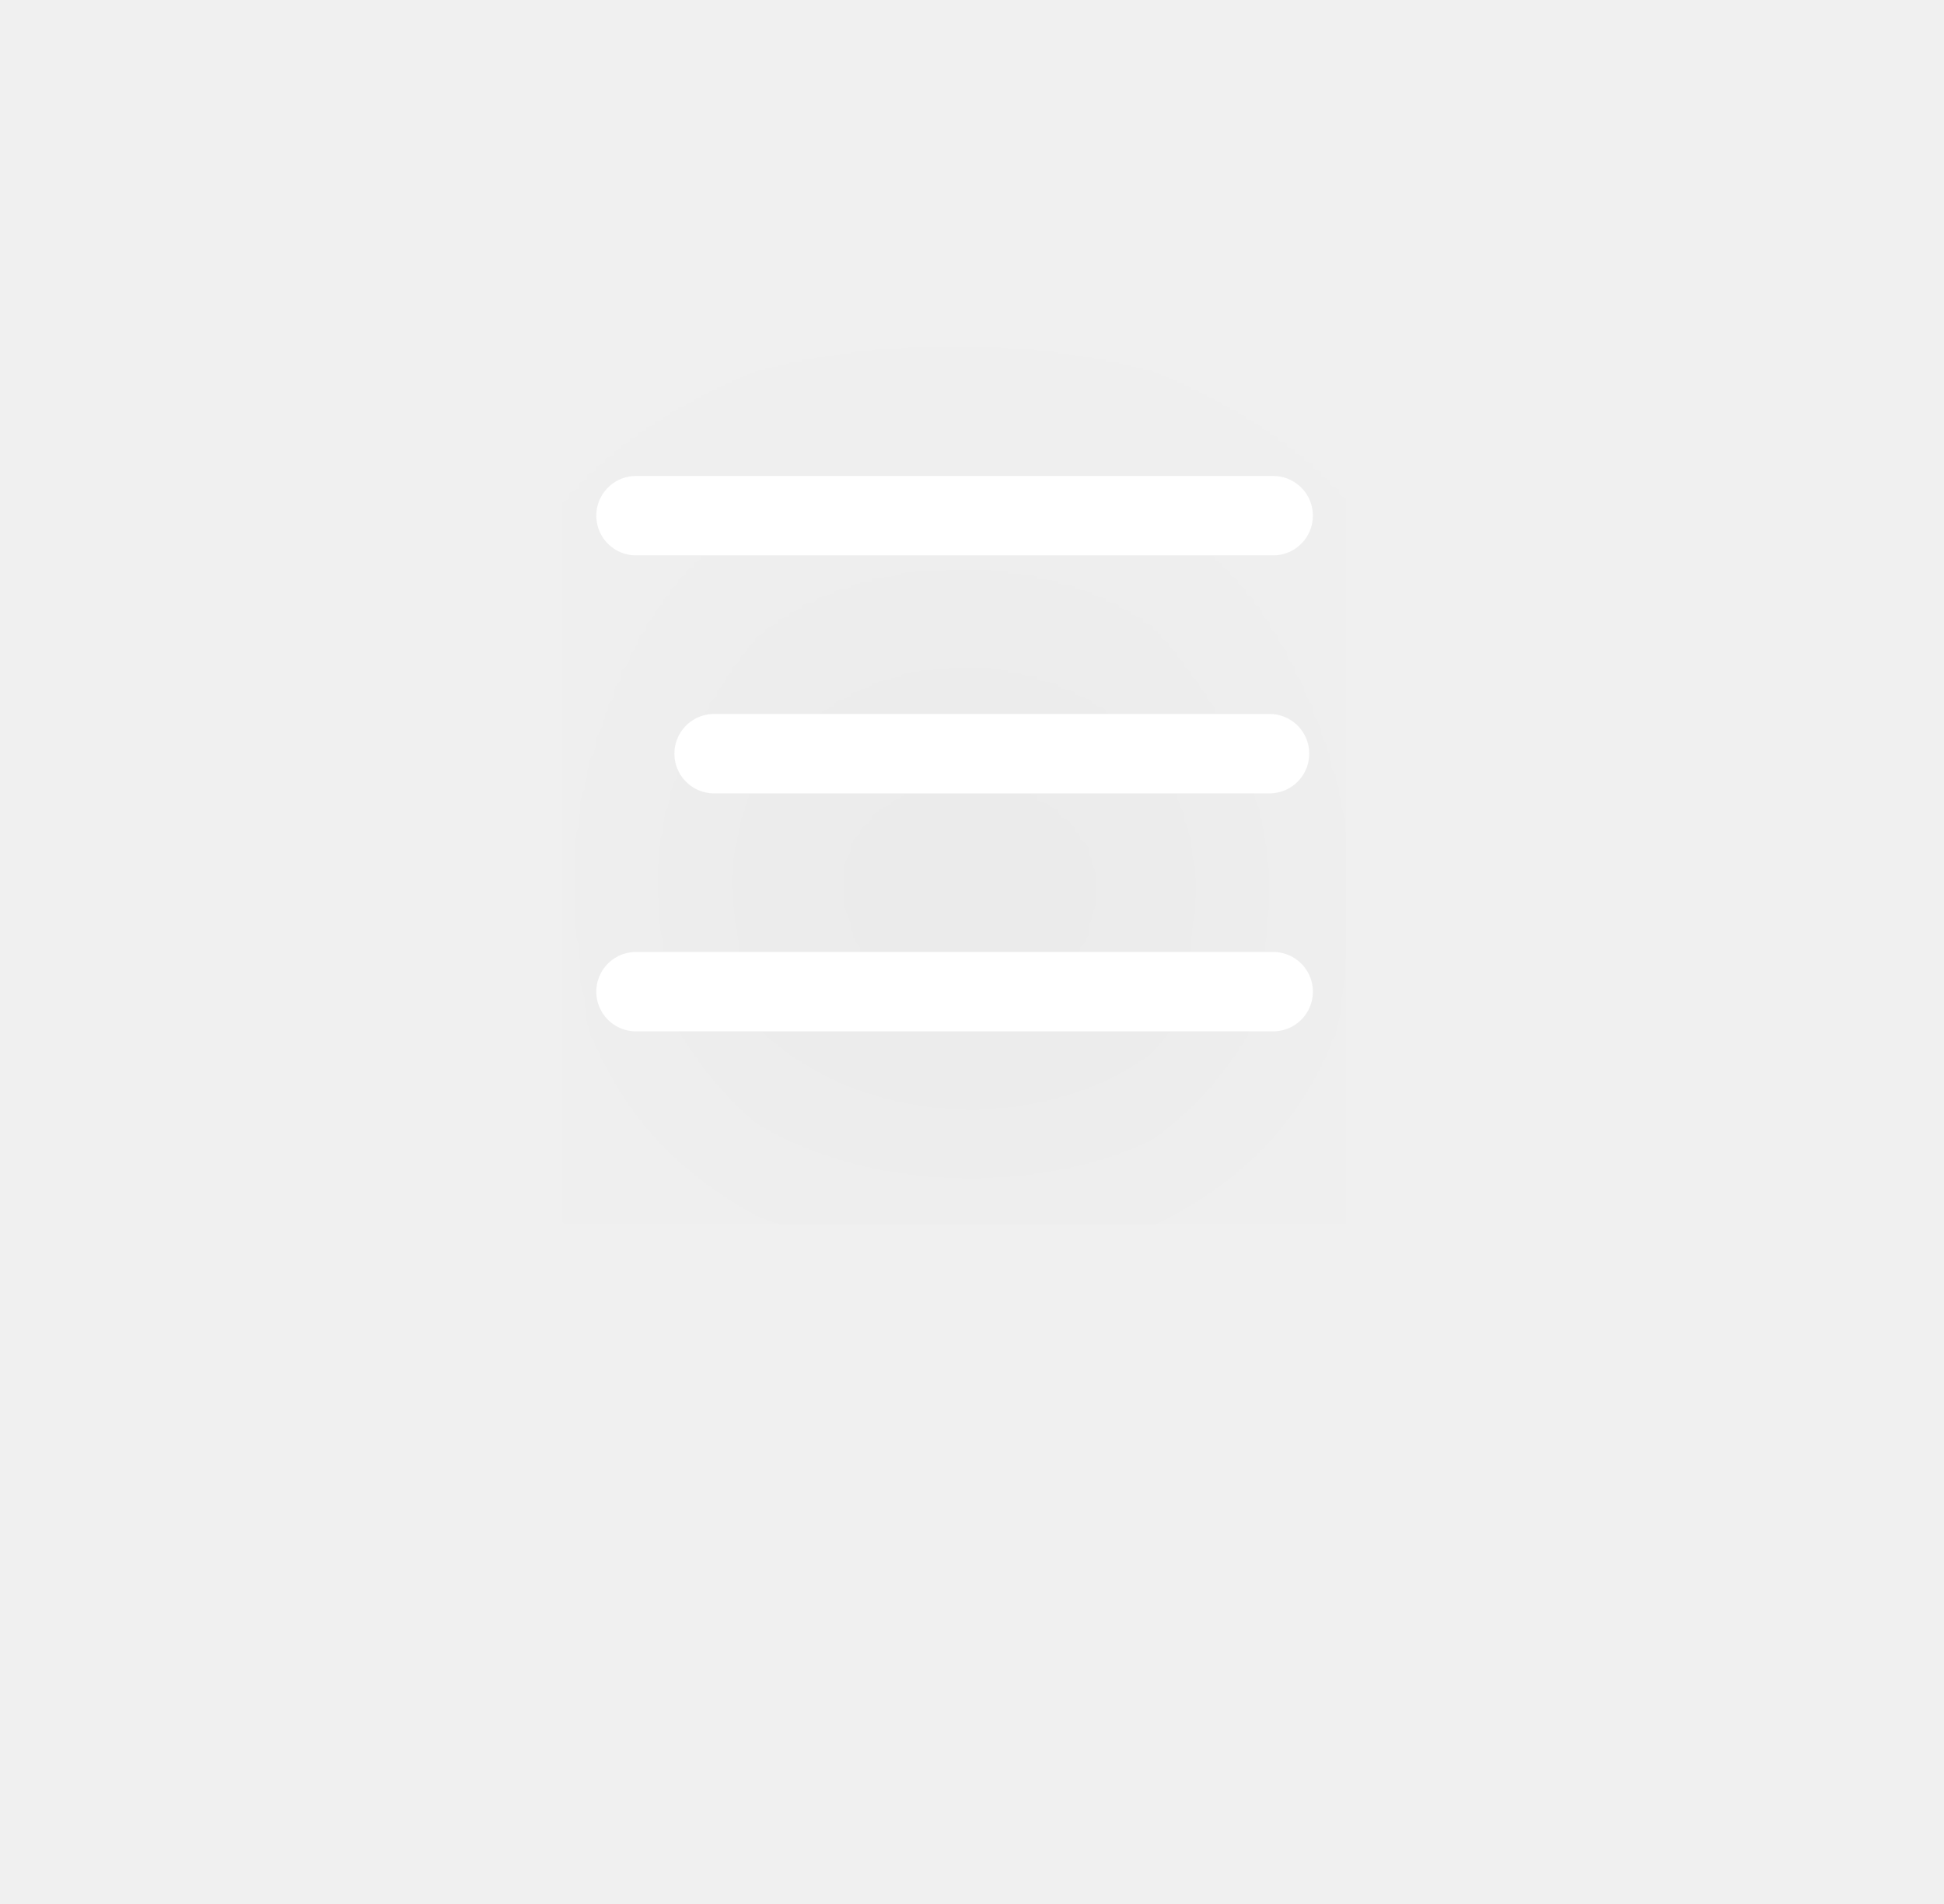
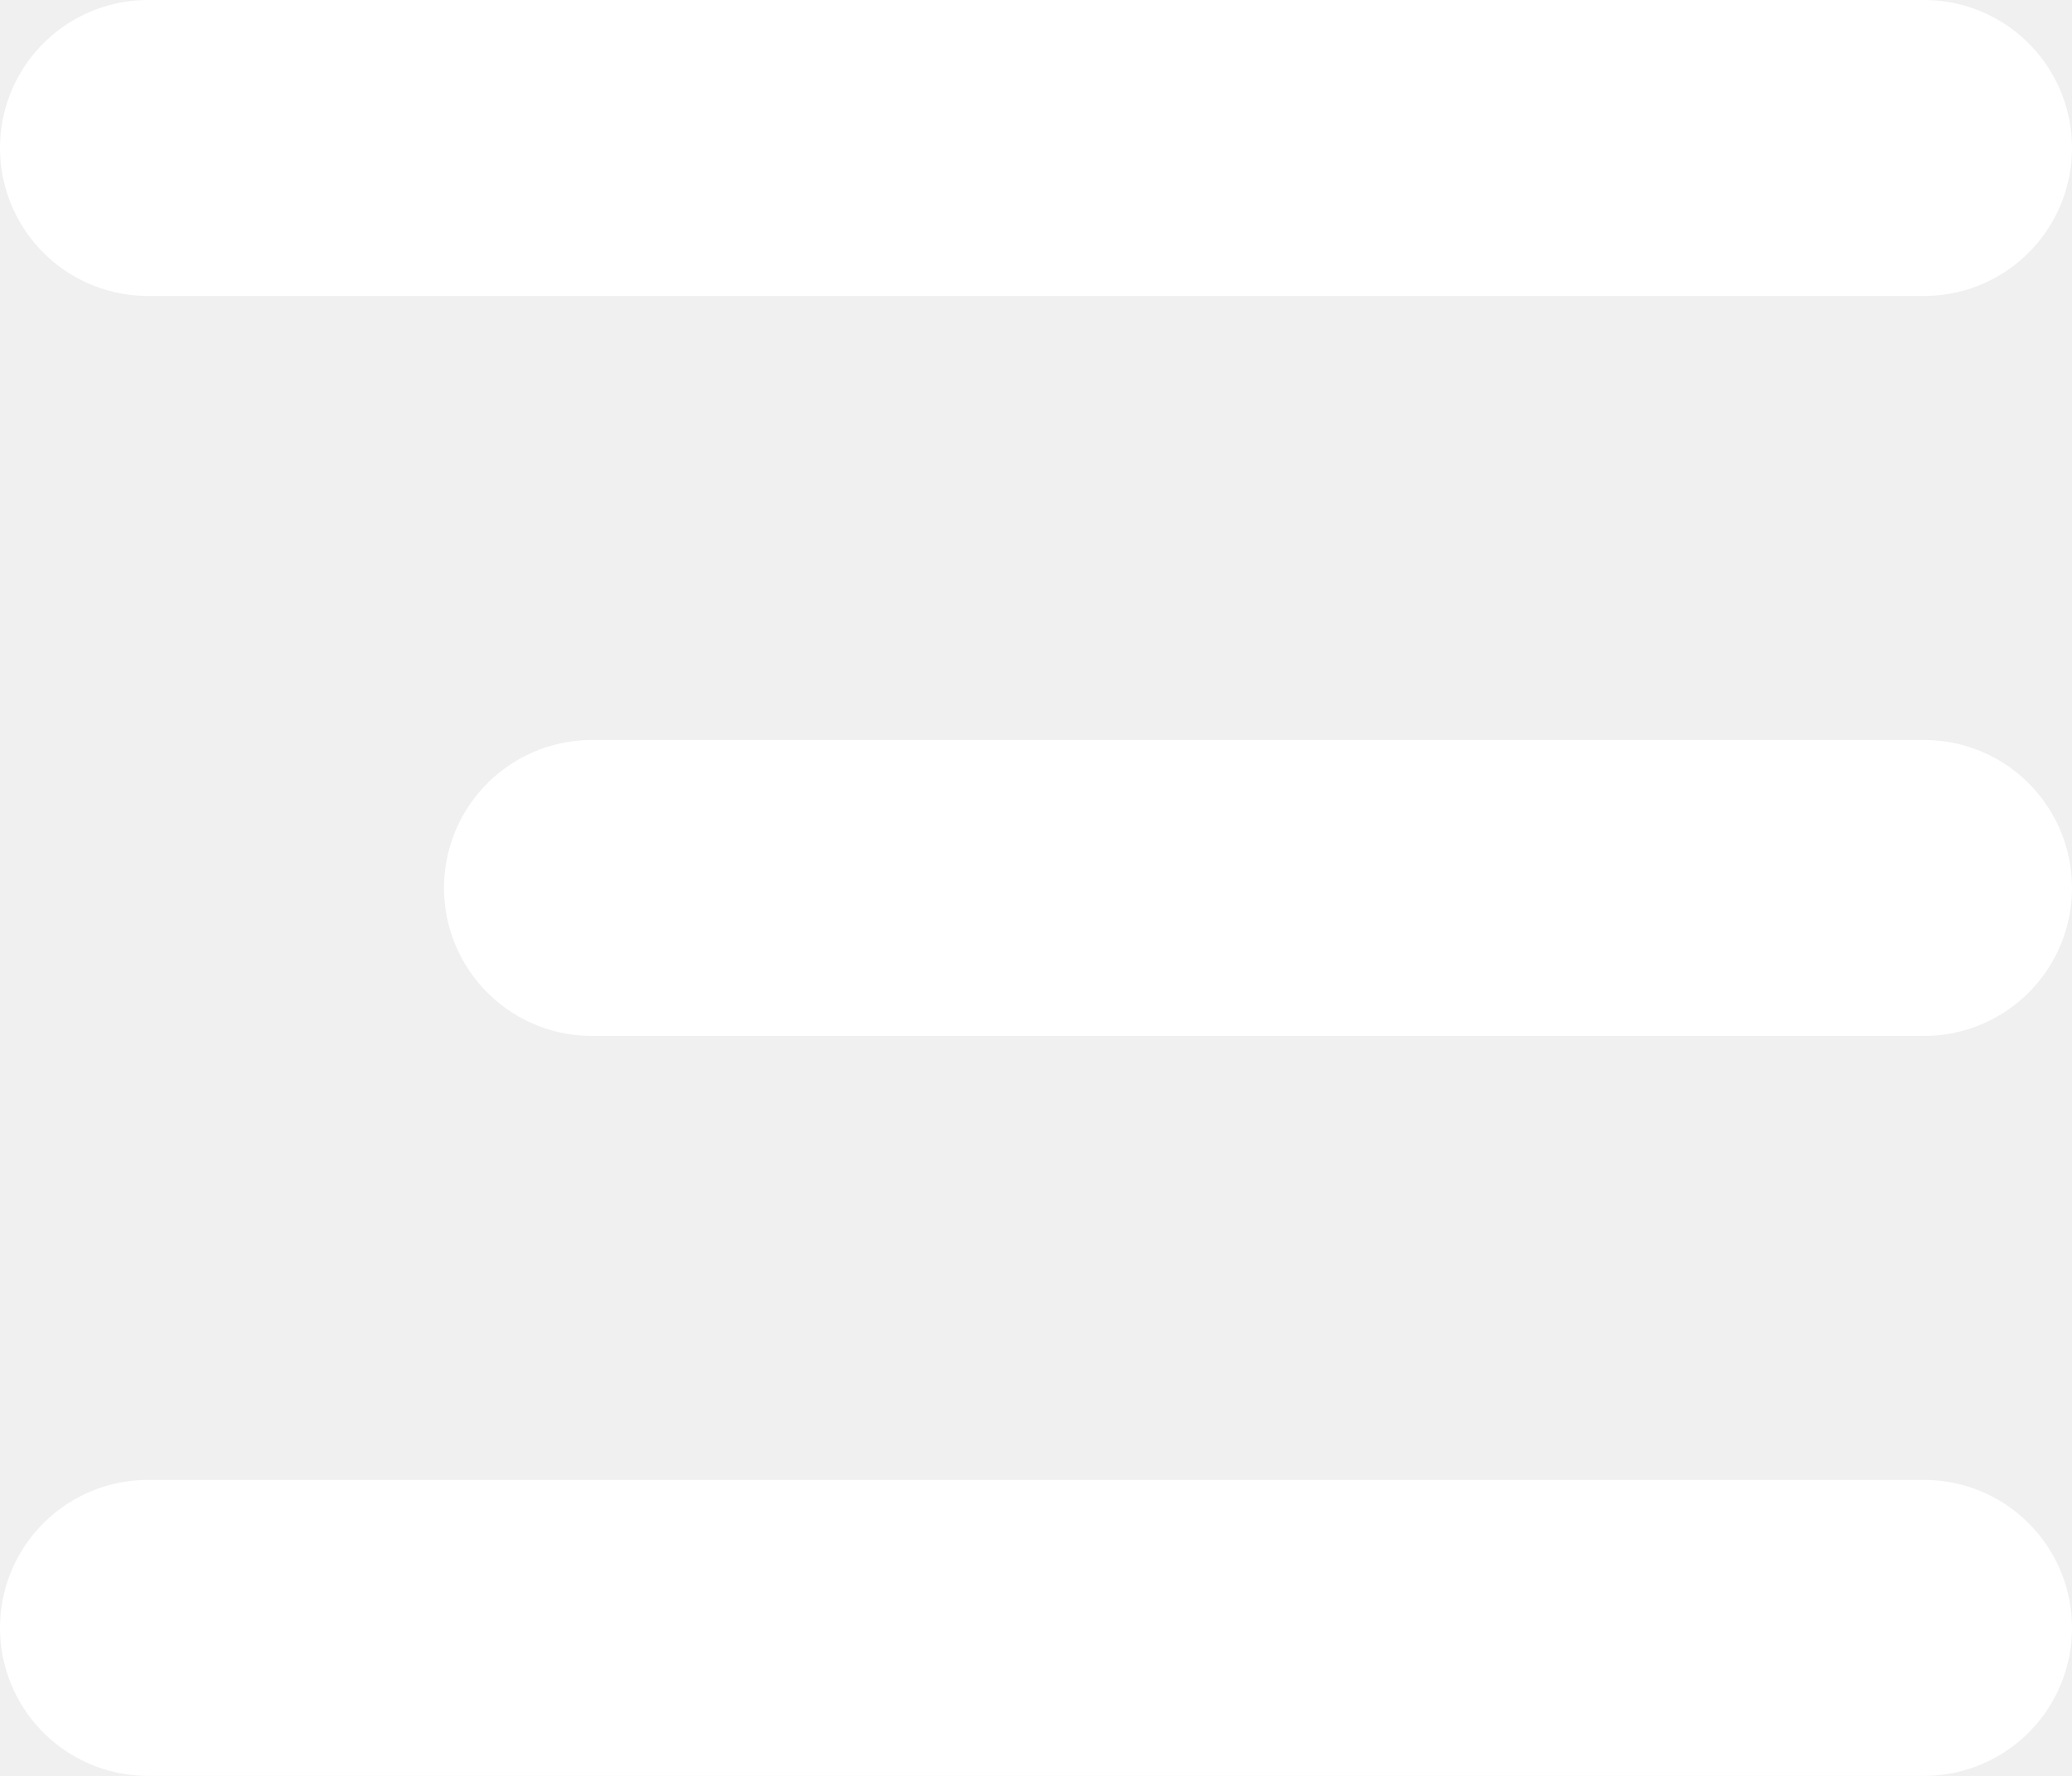
- <svg xmlns="http://www.w3.org/2000/svg" width="49px" height="48px" viewBox="0 0 49 48" version="1.1">
-   <defs>
-     <filter x="-11.5%" y="-48.9%" width="122.9%" height="197.7%" filterUnits="objectBoundingBox" id="filter-1">
-       <feOffset dx="0" dy="5" in="SourceAlpha" result="shadowOffsetOuter1" />
-       <feGaussianBlur stdDeviation="8.5" in="shadowOffsetOuter1" result="shadowBlurOuter1" />
-       <feColorMatrix values="0 0 0 0 0   0 0 0 0 0   0 0 0 0 0  0 0 0 0.07 0" type="matrix" in="shadowBlurOuter1" result="shadowMatrixOuter1" />
-       <feMerge>
-         <feMergeNode in="shadowMatrixOuter1" />
-         <feMergeNode in="SourceGraphic" />
-       </feMerge>
-     </filter>
-   </defs>
-   <g id="Symbols" stroke="none" stroke-width="1" fill="none" fill-rule="evenodd" stroke-linecap="round">
-     <g id="3.-Navigation-/-3.2-Header-/-Default" transform="translate(-323, -41)" stroke="#FFFFFF" stroke-width="2">
-       <g filter="url(#filter-1)" id="Group-3">
-         <g transform="translate(338.5305, 53.5)">
-           <g id="Mobile-Menu">
-             <path d="M0.5,0.5 L16.561,0.5" id="Line-2" />
-             <path d="M2.469,6.5 L16.469,6.5" id="Line-2-Copy" />
-             <path d="M0.5,12.5 L16.561,12.5" id="Line-2-Copy-2" />
+ <svg xmlns="http://www.w3.org/2000/svg" width="14px" height="12px" viewBox="0 0 14 12" version="1.1">
+   <g id="Collection" stroke="none" stroke-width="1" fill="none" fill-rule="evenodd">
+     <g id="Desktop-/-Product-Collection-/-Mobile" transform="translate(-341, -22)">
+       <g id="Group-15">
+         <g id="Group-7">
+           <g id="Group">
+             <g id="header/headerMobile/White">
+               <g id="Group">
+                 <g id="Color">
+                   <g id="Group-3" transform="translate(-0, 0)">
+                     <g id="Group-5">
+                       <g id="3.-Navigation-/-3.1-Navbar-/-Left-/-Normal-/-Blue-Background-/-Mobile">
+                         <g id="Logo" transform="translate(336, 16)">
+                           <g id="icon/24/iconMenu/White">
+                             <rect id="boundingBox" fill-opacity="0" fill="#FFFFFF" x="0" y="0" width="24" height="24" />
+                             <g id="icon" transform="translate(6, 6)" stroke="#FFFFFF" stroke-linecap="round" stroke-width="2">
+                               <path d="M0,11 L12,11" id="Line" />
+                               <path d="M3,6 L12,6" id="Line" />
+                               <path d="M0,1 L12,1" id="Line" />
+                             </g>
+                           </g>
+                         </g>
+                       </g>
+                     </g>
+                   </g>
+                 </g>
+               </g>
+             </g>
          </g>
        </g>
      </g>
    </g>
  </g>
</svg>
